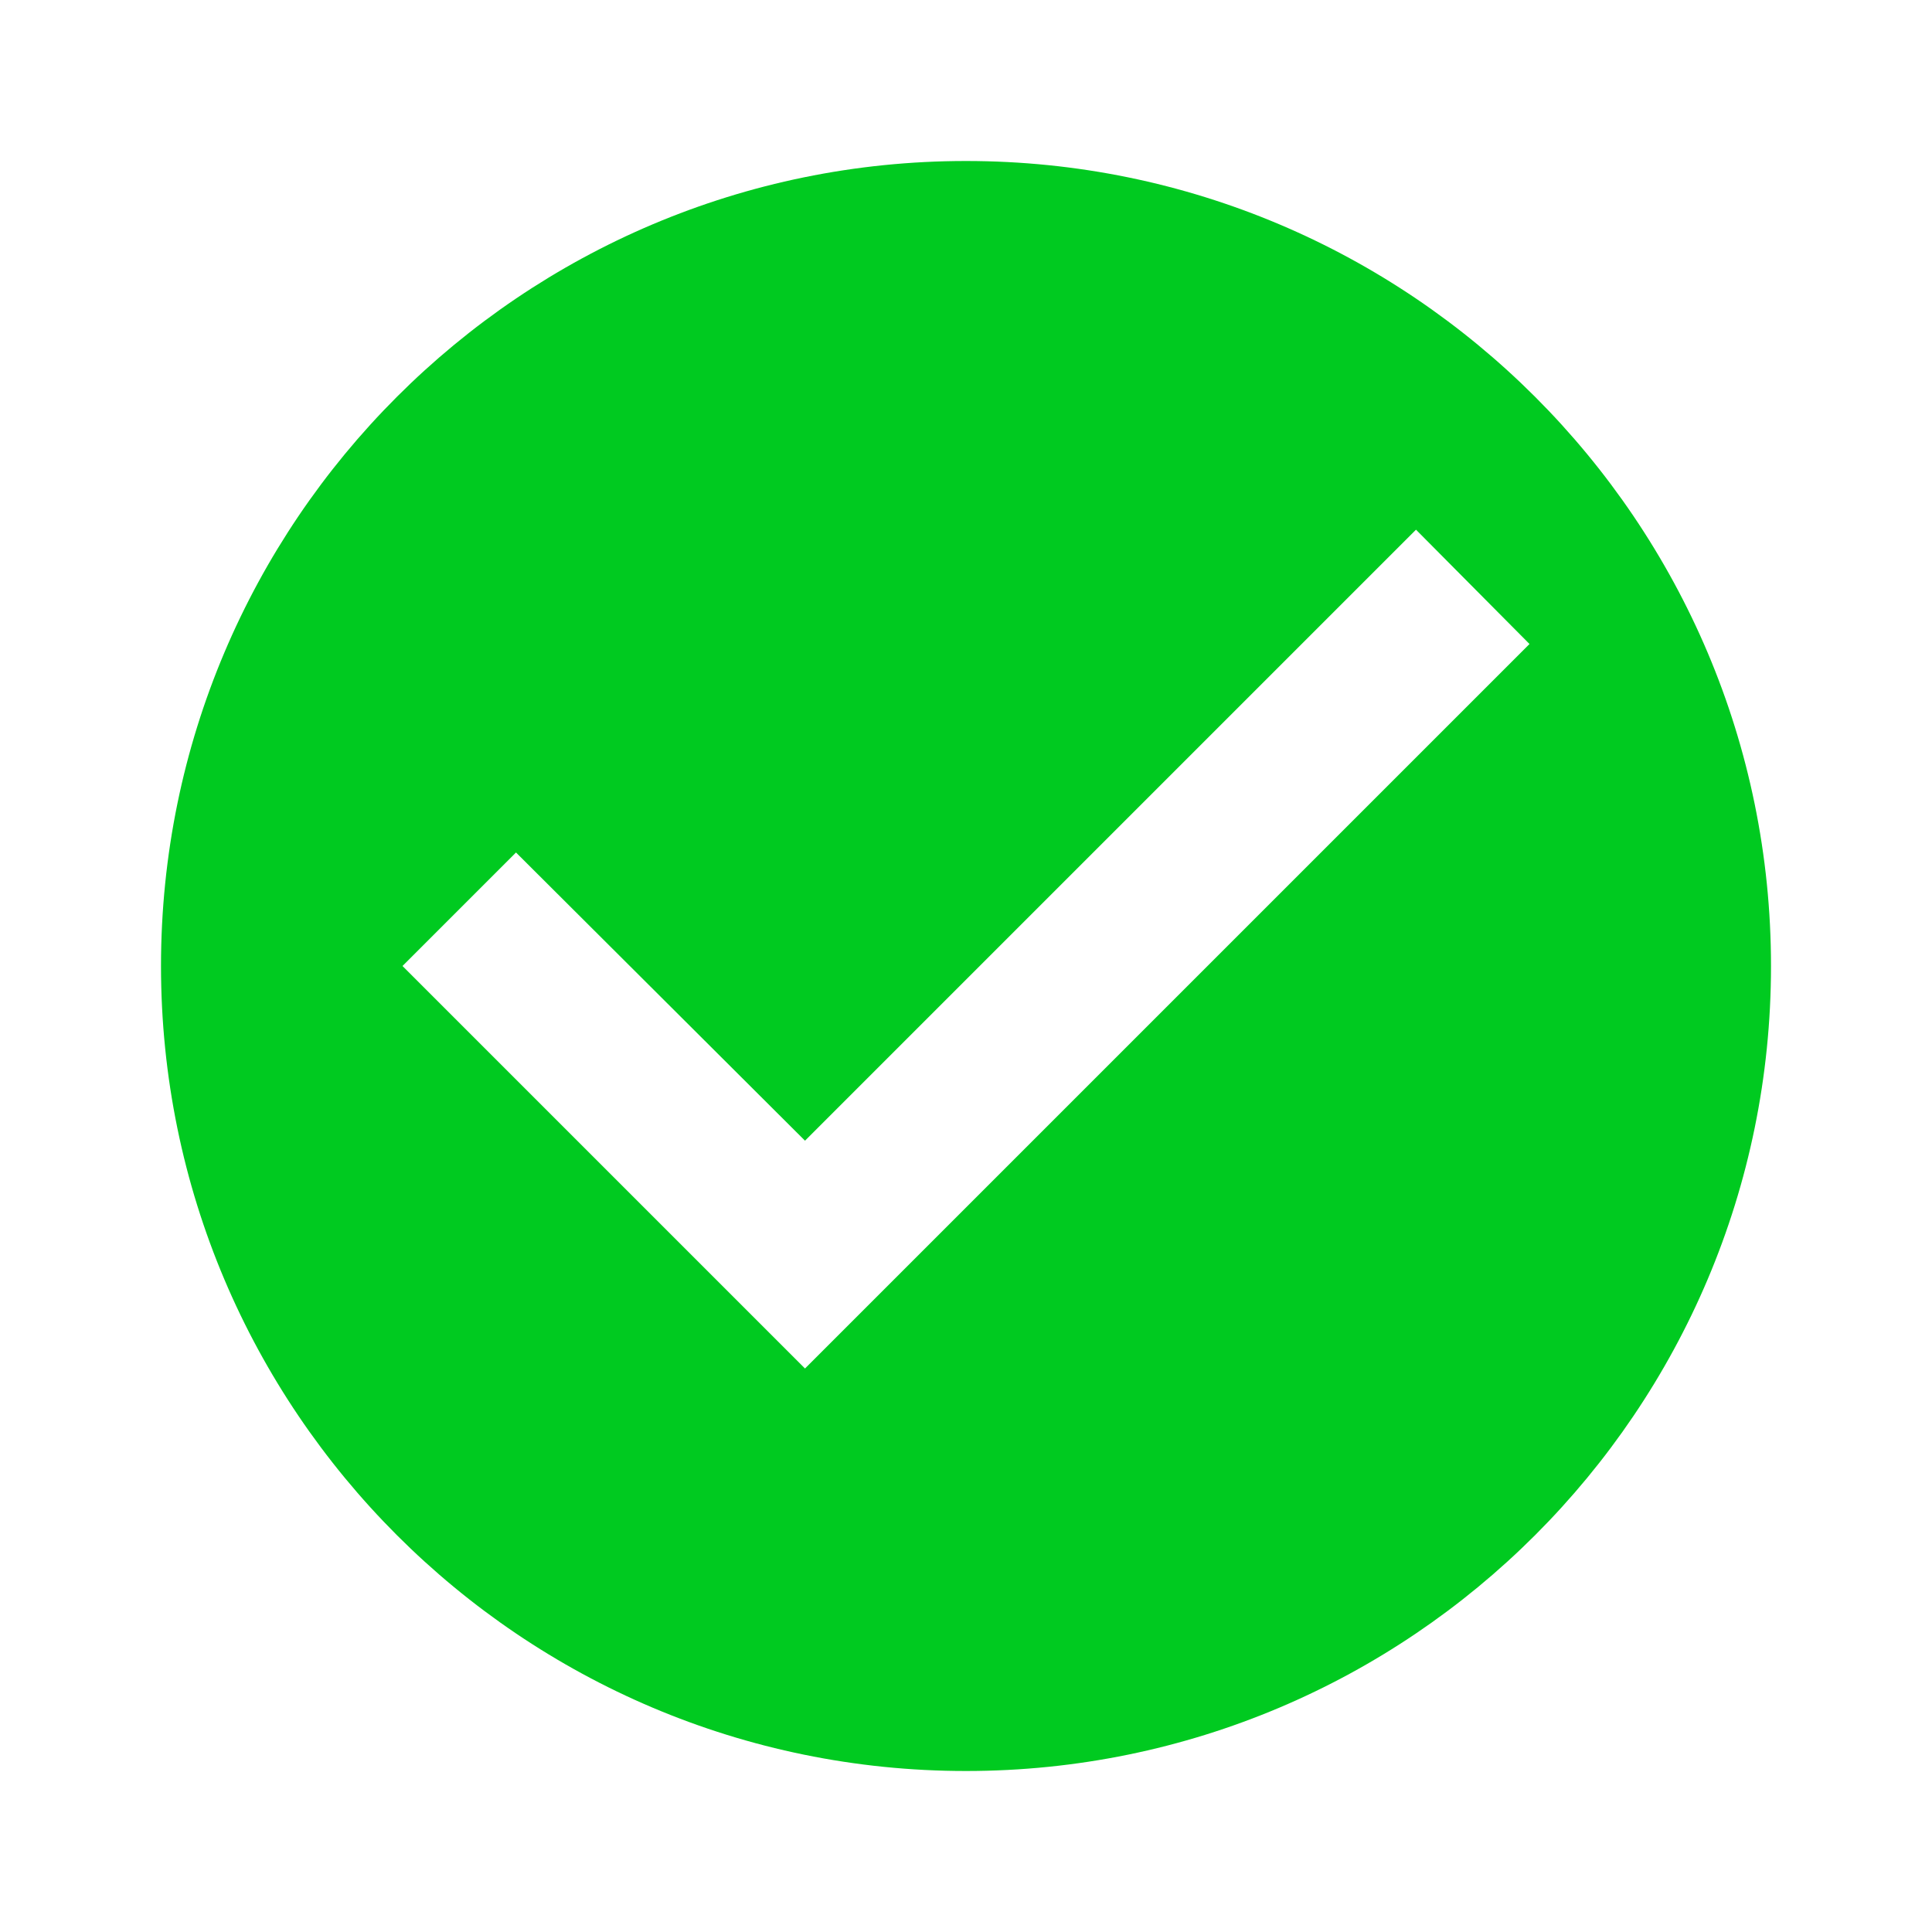
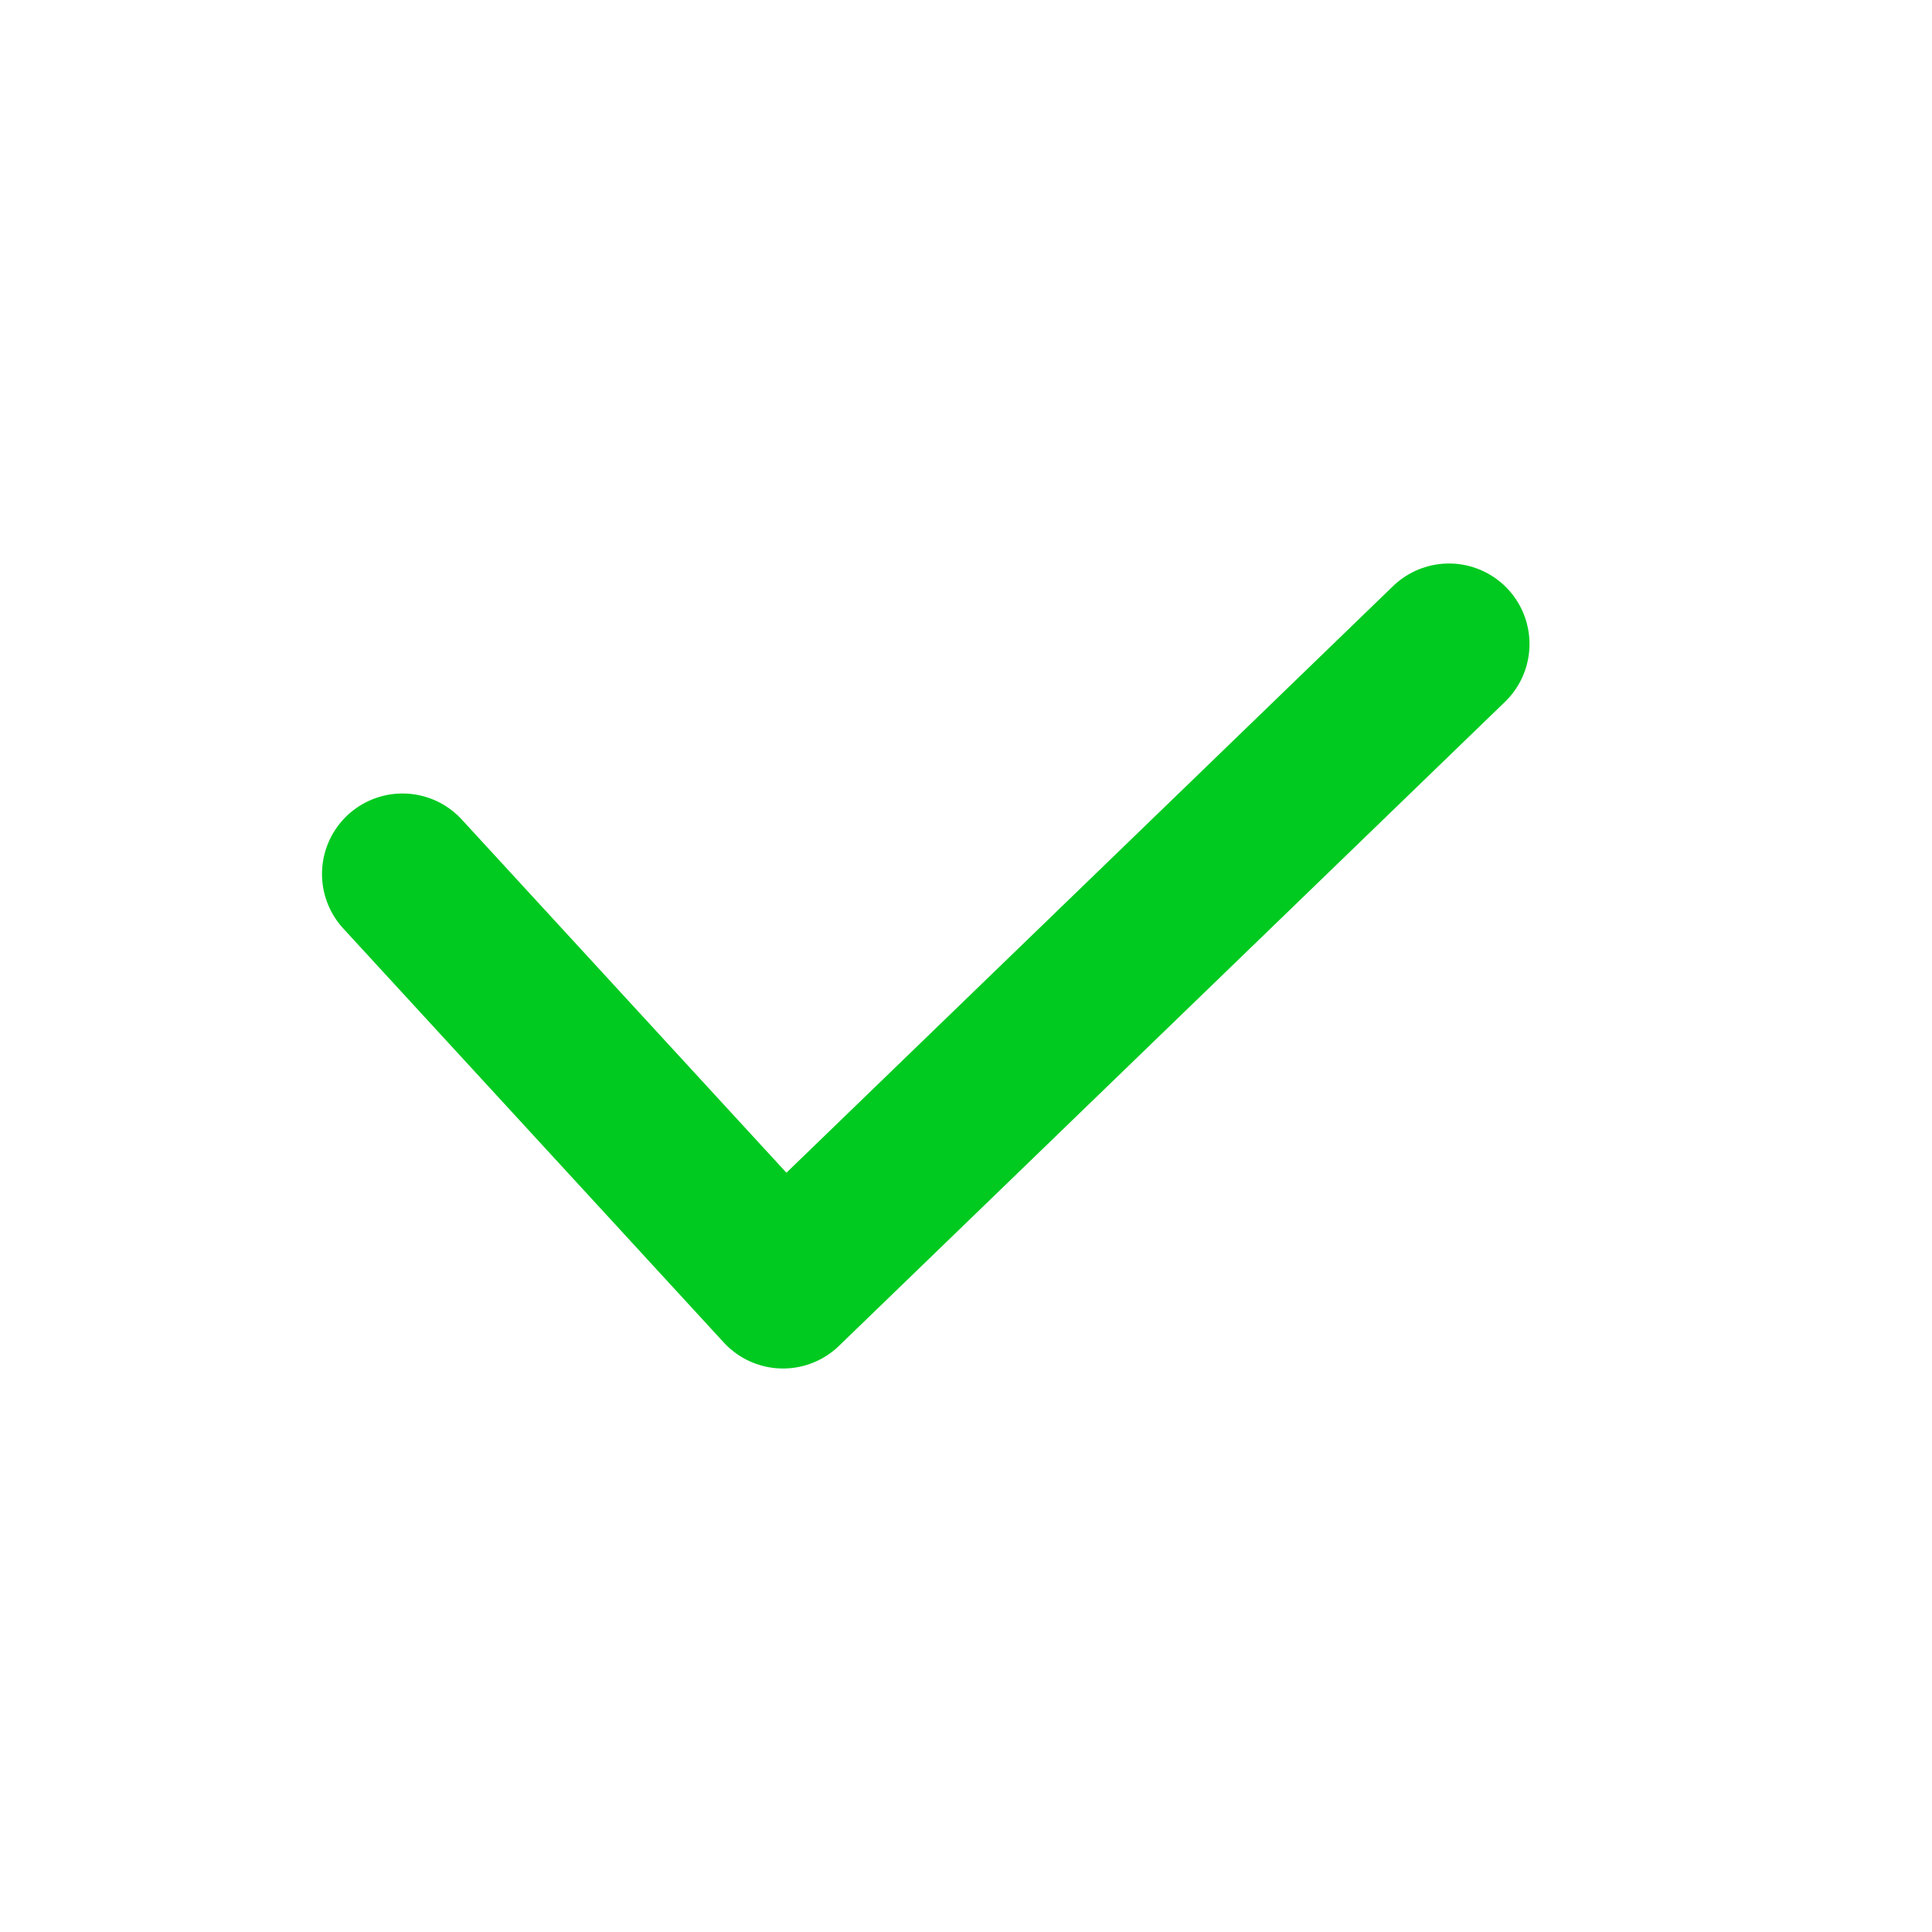
<svg xmlns="http://www.w3.org/2000/svg" width="24" height="24" viewBox="0 0 24 24" fill="none">
-   <path fill-rule="evenodd" clip-rule="evenodd" d="M12 2C6.48 2 2 6.48 2 12C2 17.52 6.48 22 12 22C17.52 22 22 17.52 22 12C22 6.48 17.52 2 12 2ZM10 17L5 12L6.41 10.59L10 14.17L17.59 6.58L19 8L10 17Z" fill="#00CA20" />
+   <path d="M5 10.857L9.727 16L18 8" stroke="#00CA20" stroke-width="2" stroke-linecap="round" stroke-linejoin="round" />
</svg>
